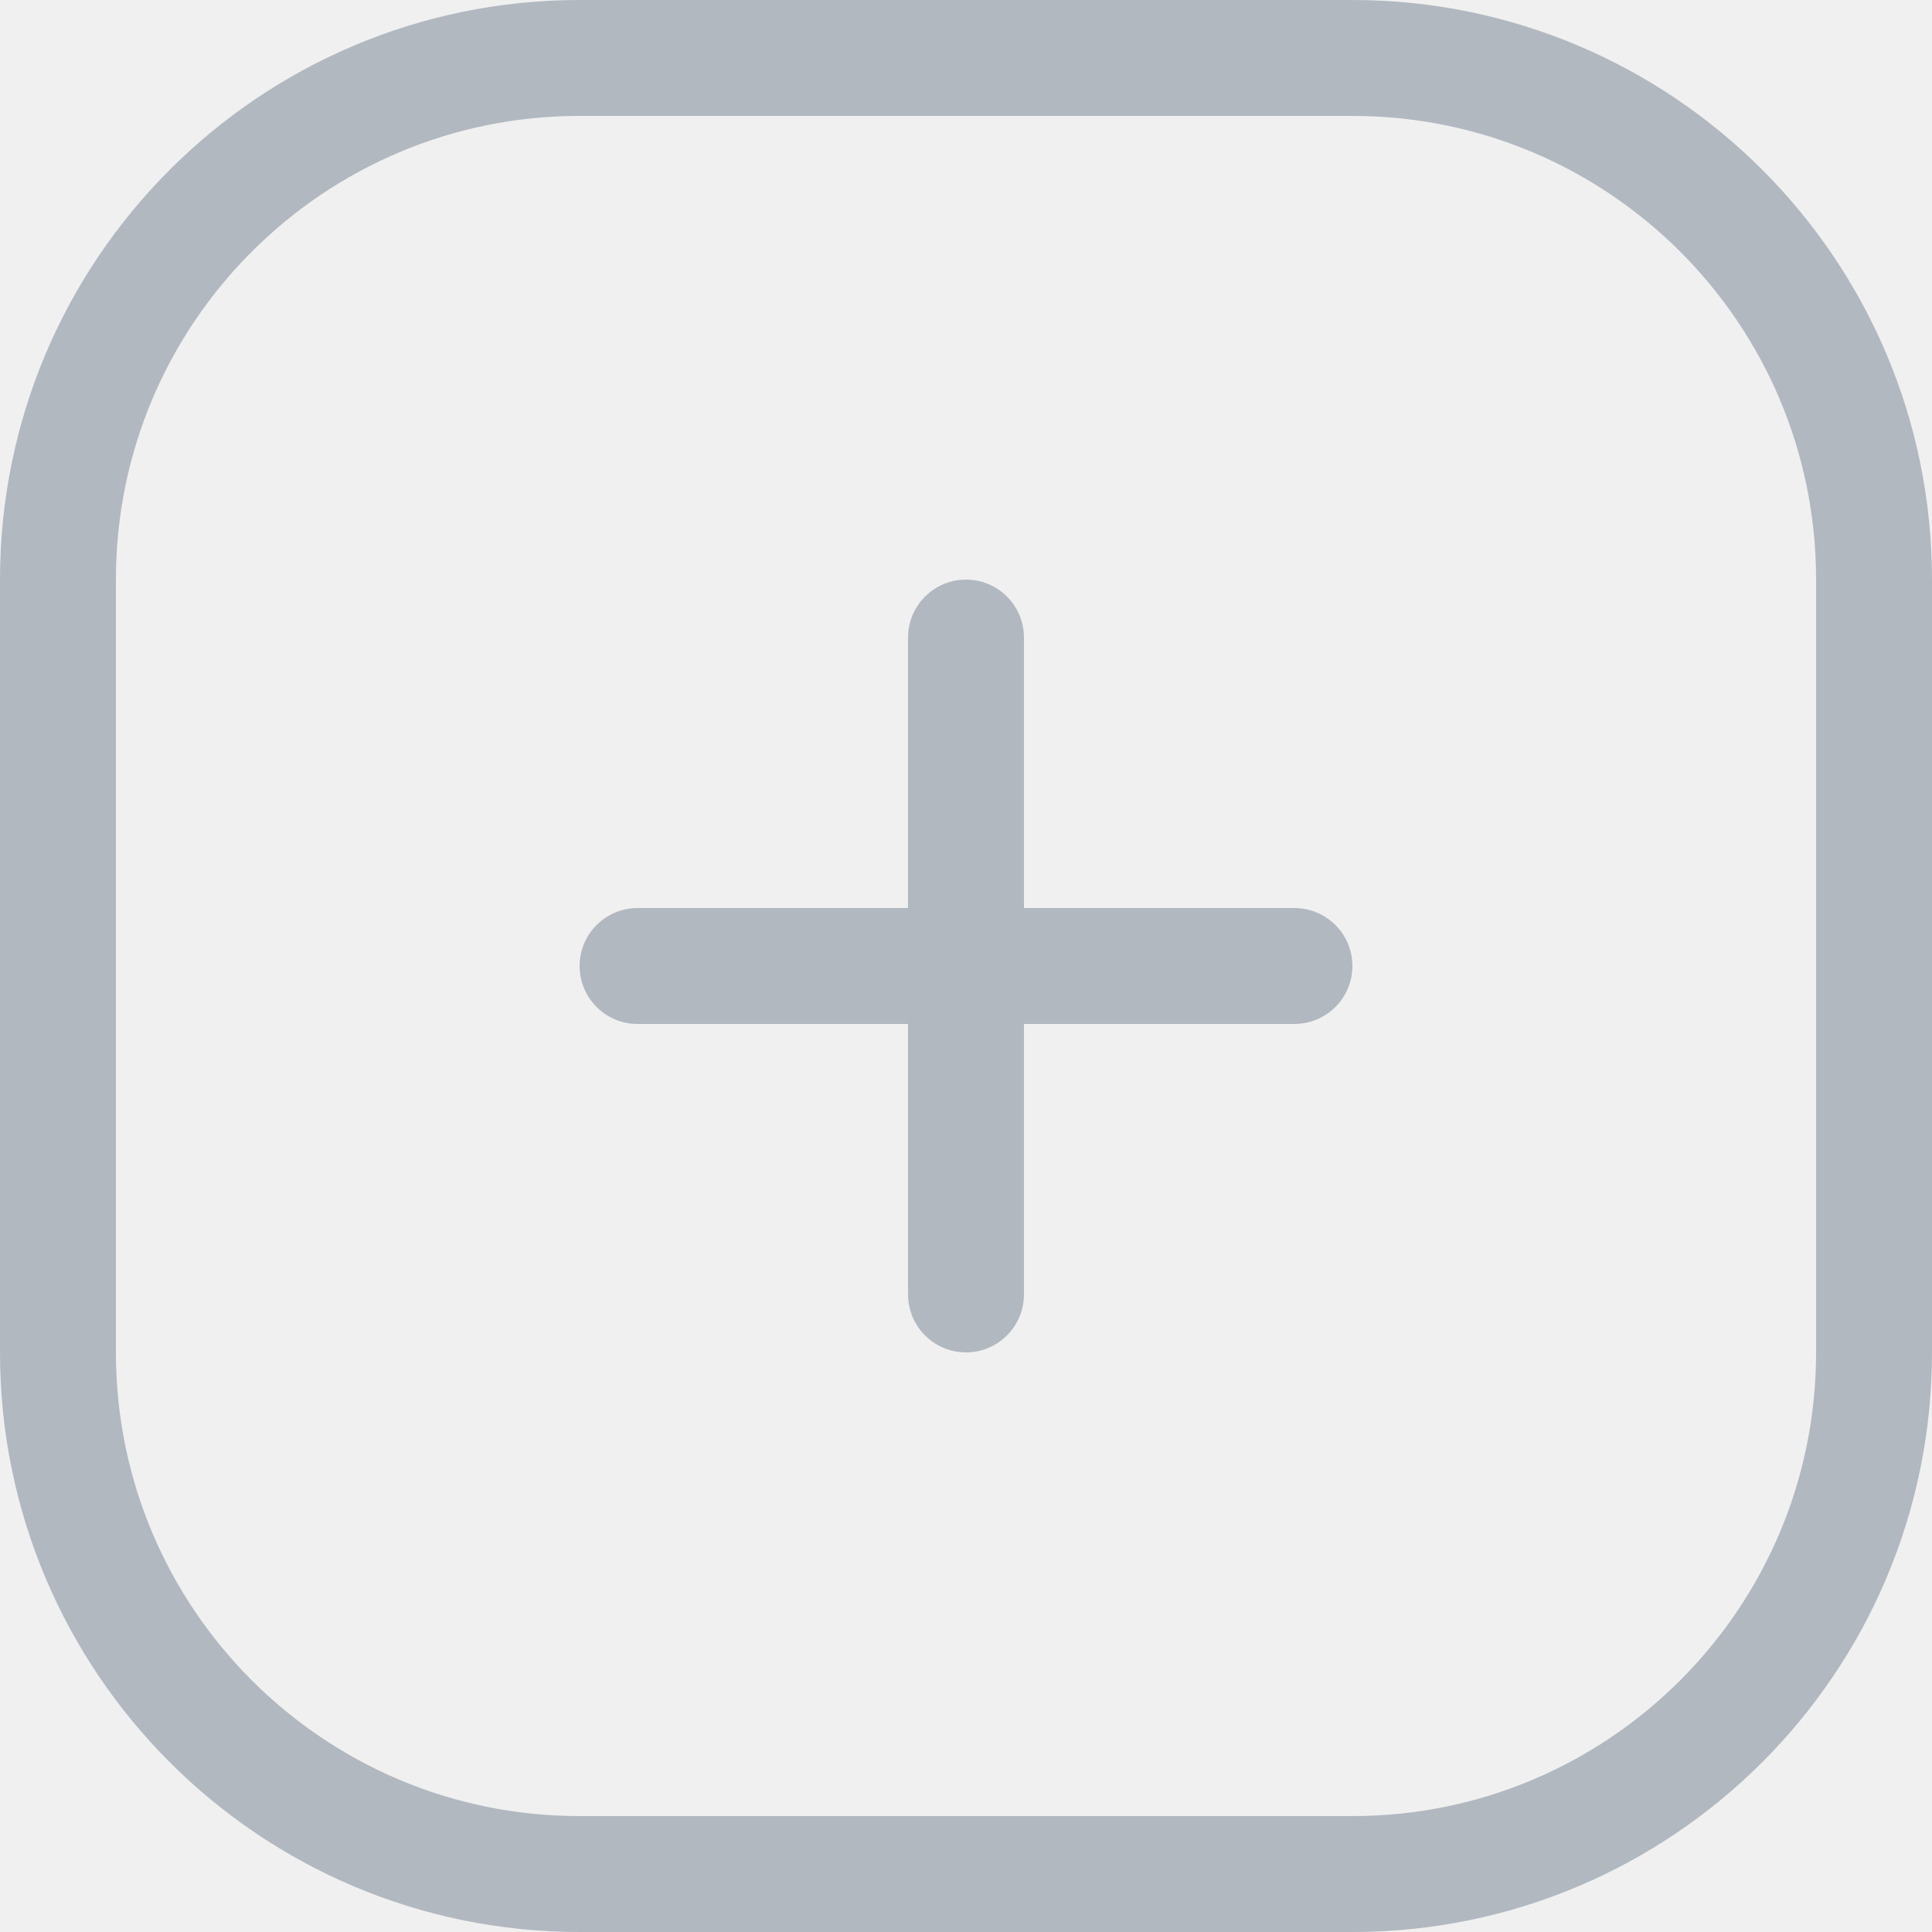
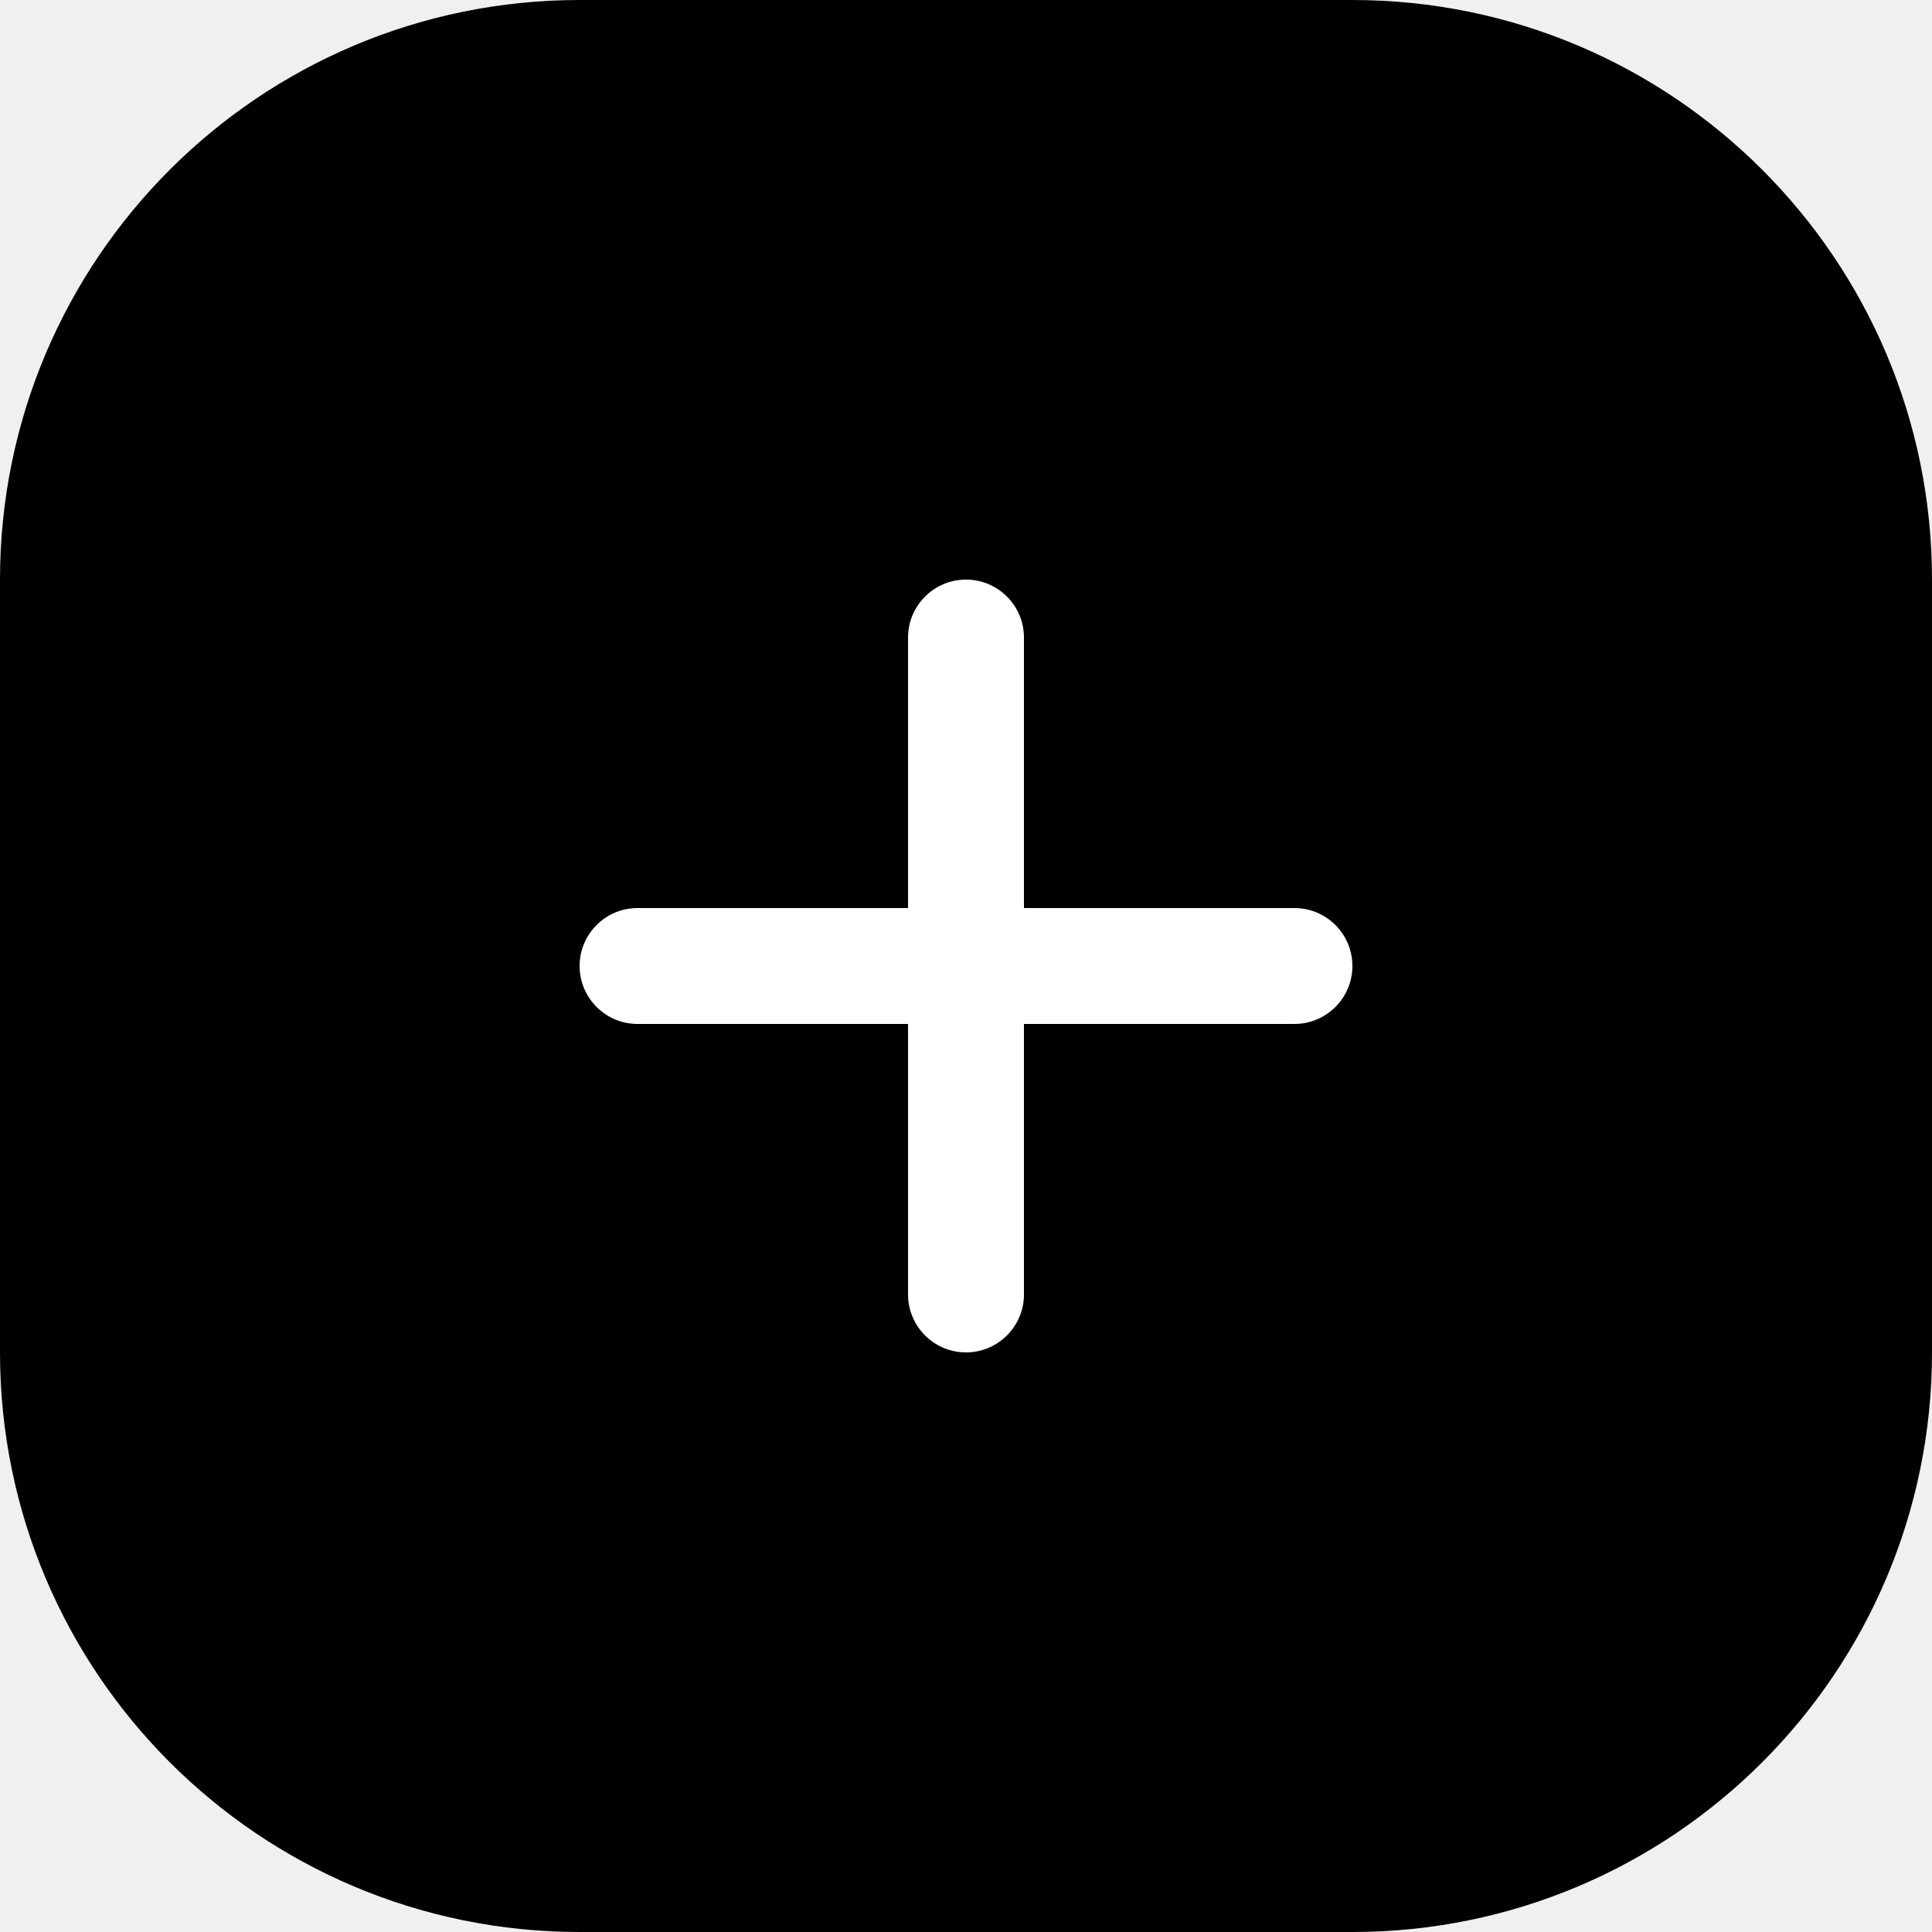
<svg xmlns="http://www.w3.org/2000/svg" width="20" height="20" viewBox="0 0 20 20" fill="none">
-   <rect x="0.6" y="0.6" width="18.8" height="18.8" rx="5.4" stroke="#B1B8C0" stroke-width="1.2" />
-   <path fill-rule="evenodd" clip-rule="evenodd" d="M10 6C9.669 6 9.4 6.269 9.4 6.6V9.4H6.6C6.269 9.4 6 9.669 6 10C6 10.331 6.269 10.6 6.6 10.6H9.4V13.4C9.4 13.731 9.669 14 10 14C10.331 14 10.6 13.731 10.6 13.4V10.6H13.4C13.731 10.6 14 10.331 14 10C14 9.669 13.731 9.4 13.4 9.4H10.6V6.6C10.6 6.269 10.331 6 10 6Z" fill="#B1B8C0" />
+   <rect x="0.6" y="0.6" width="18.8" height="18.8" rx="5.4" stroke="currentColor" stroke-width="1.2" />
+   <rect x="1" y="1" width="18" height="18" rx="4" fill="currentColor" />
+   <path fill-rule="evenodd" clip-rule="evenodd" d="M10 6C9.669 6 9.4 6.269 9.4 6.6V9.4H6.6C6.269 9.4 6 9.669 6 10C6 10.331 6.269 10.6 6.6 10.6H9.4V13.4C9.4 13.731 9.669 14 10 14C10.331 14 10.6 13.731 10.6 13.4V10.6H13.4C13.731 10.6 14 10.331 14 10C14 9.669 13.731 9.4 13.4 9.4H10.6V6.6C10.6 6.269 10.331 6 10 6Z" fill="white" />
</svg>
